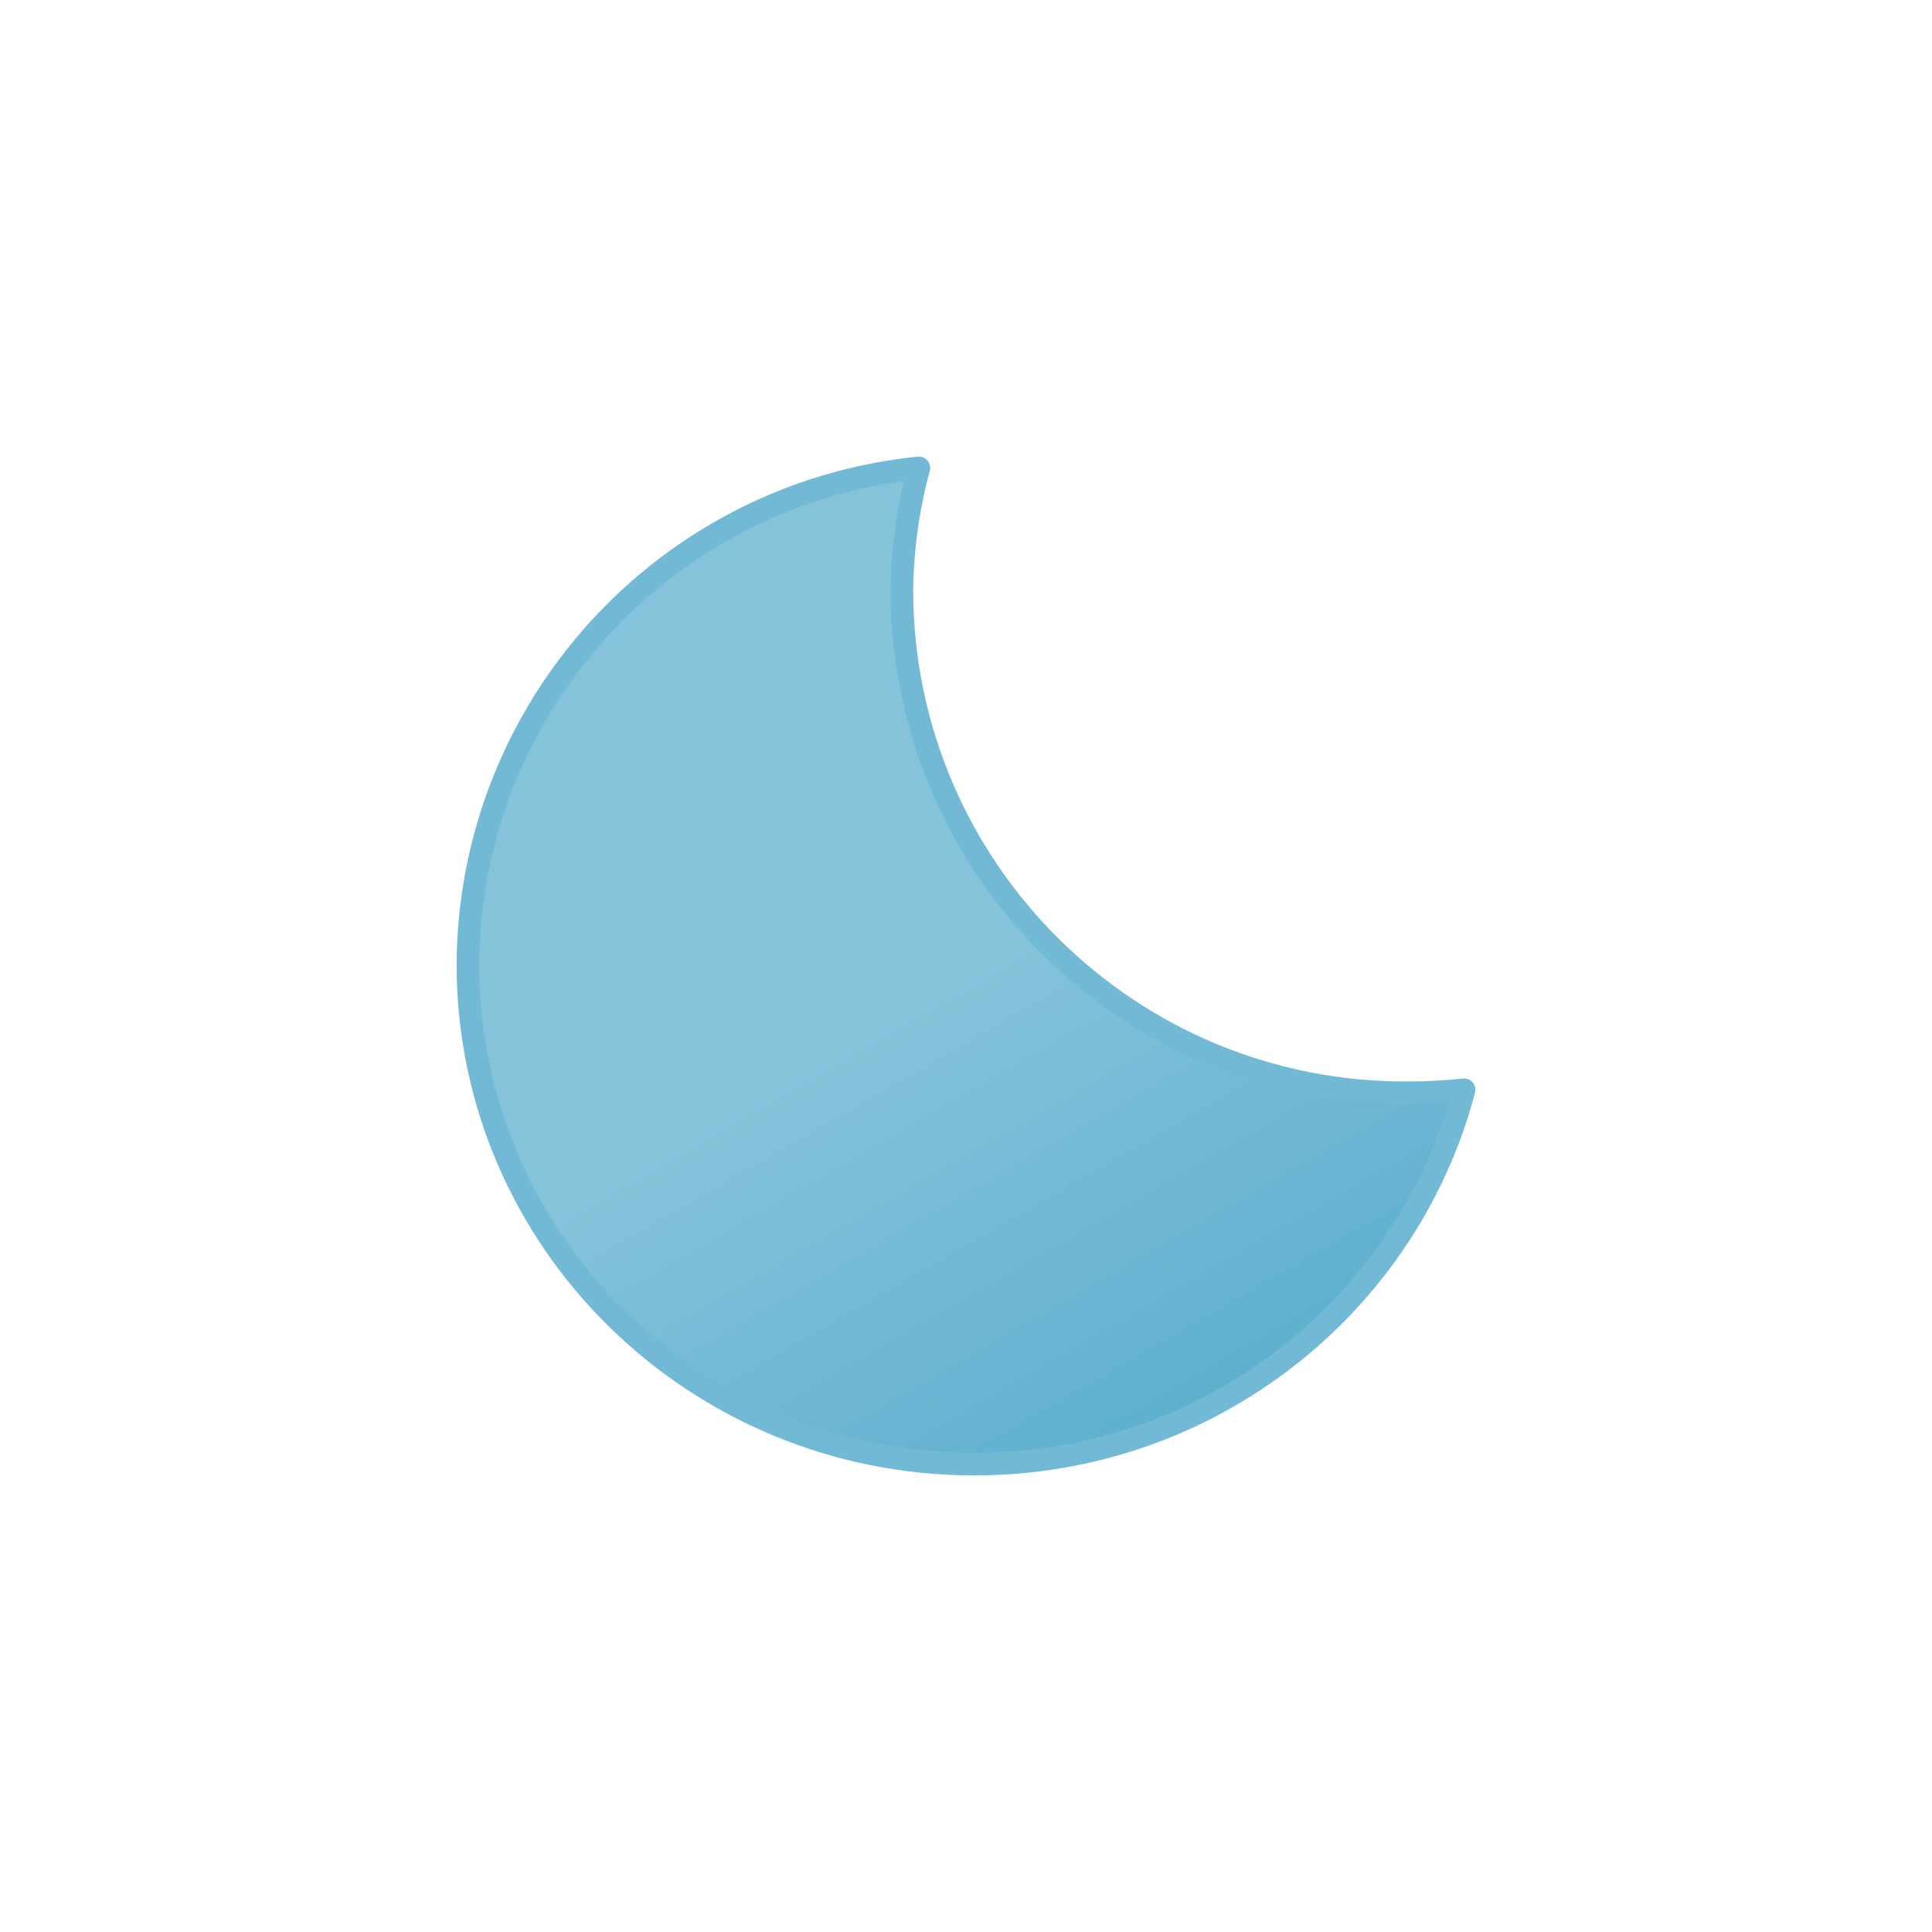
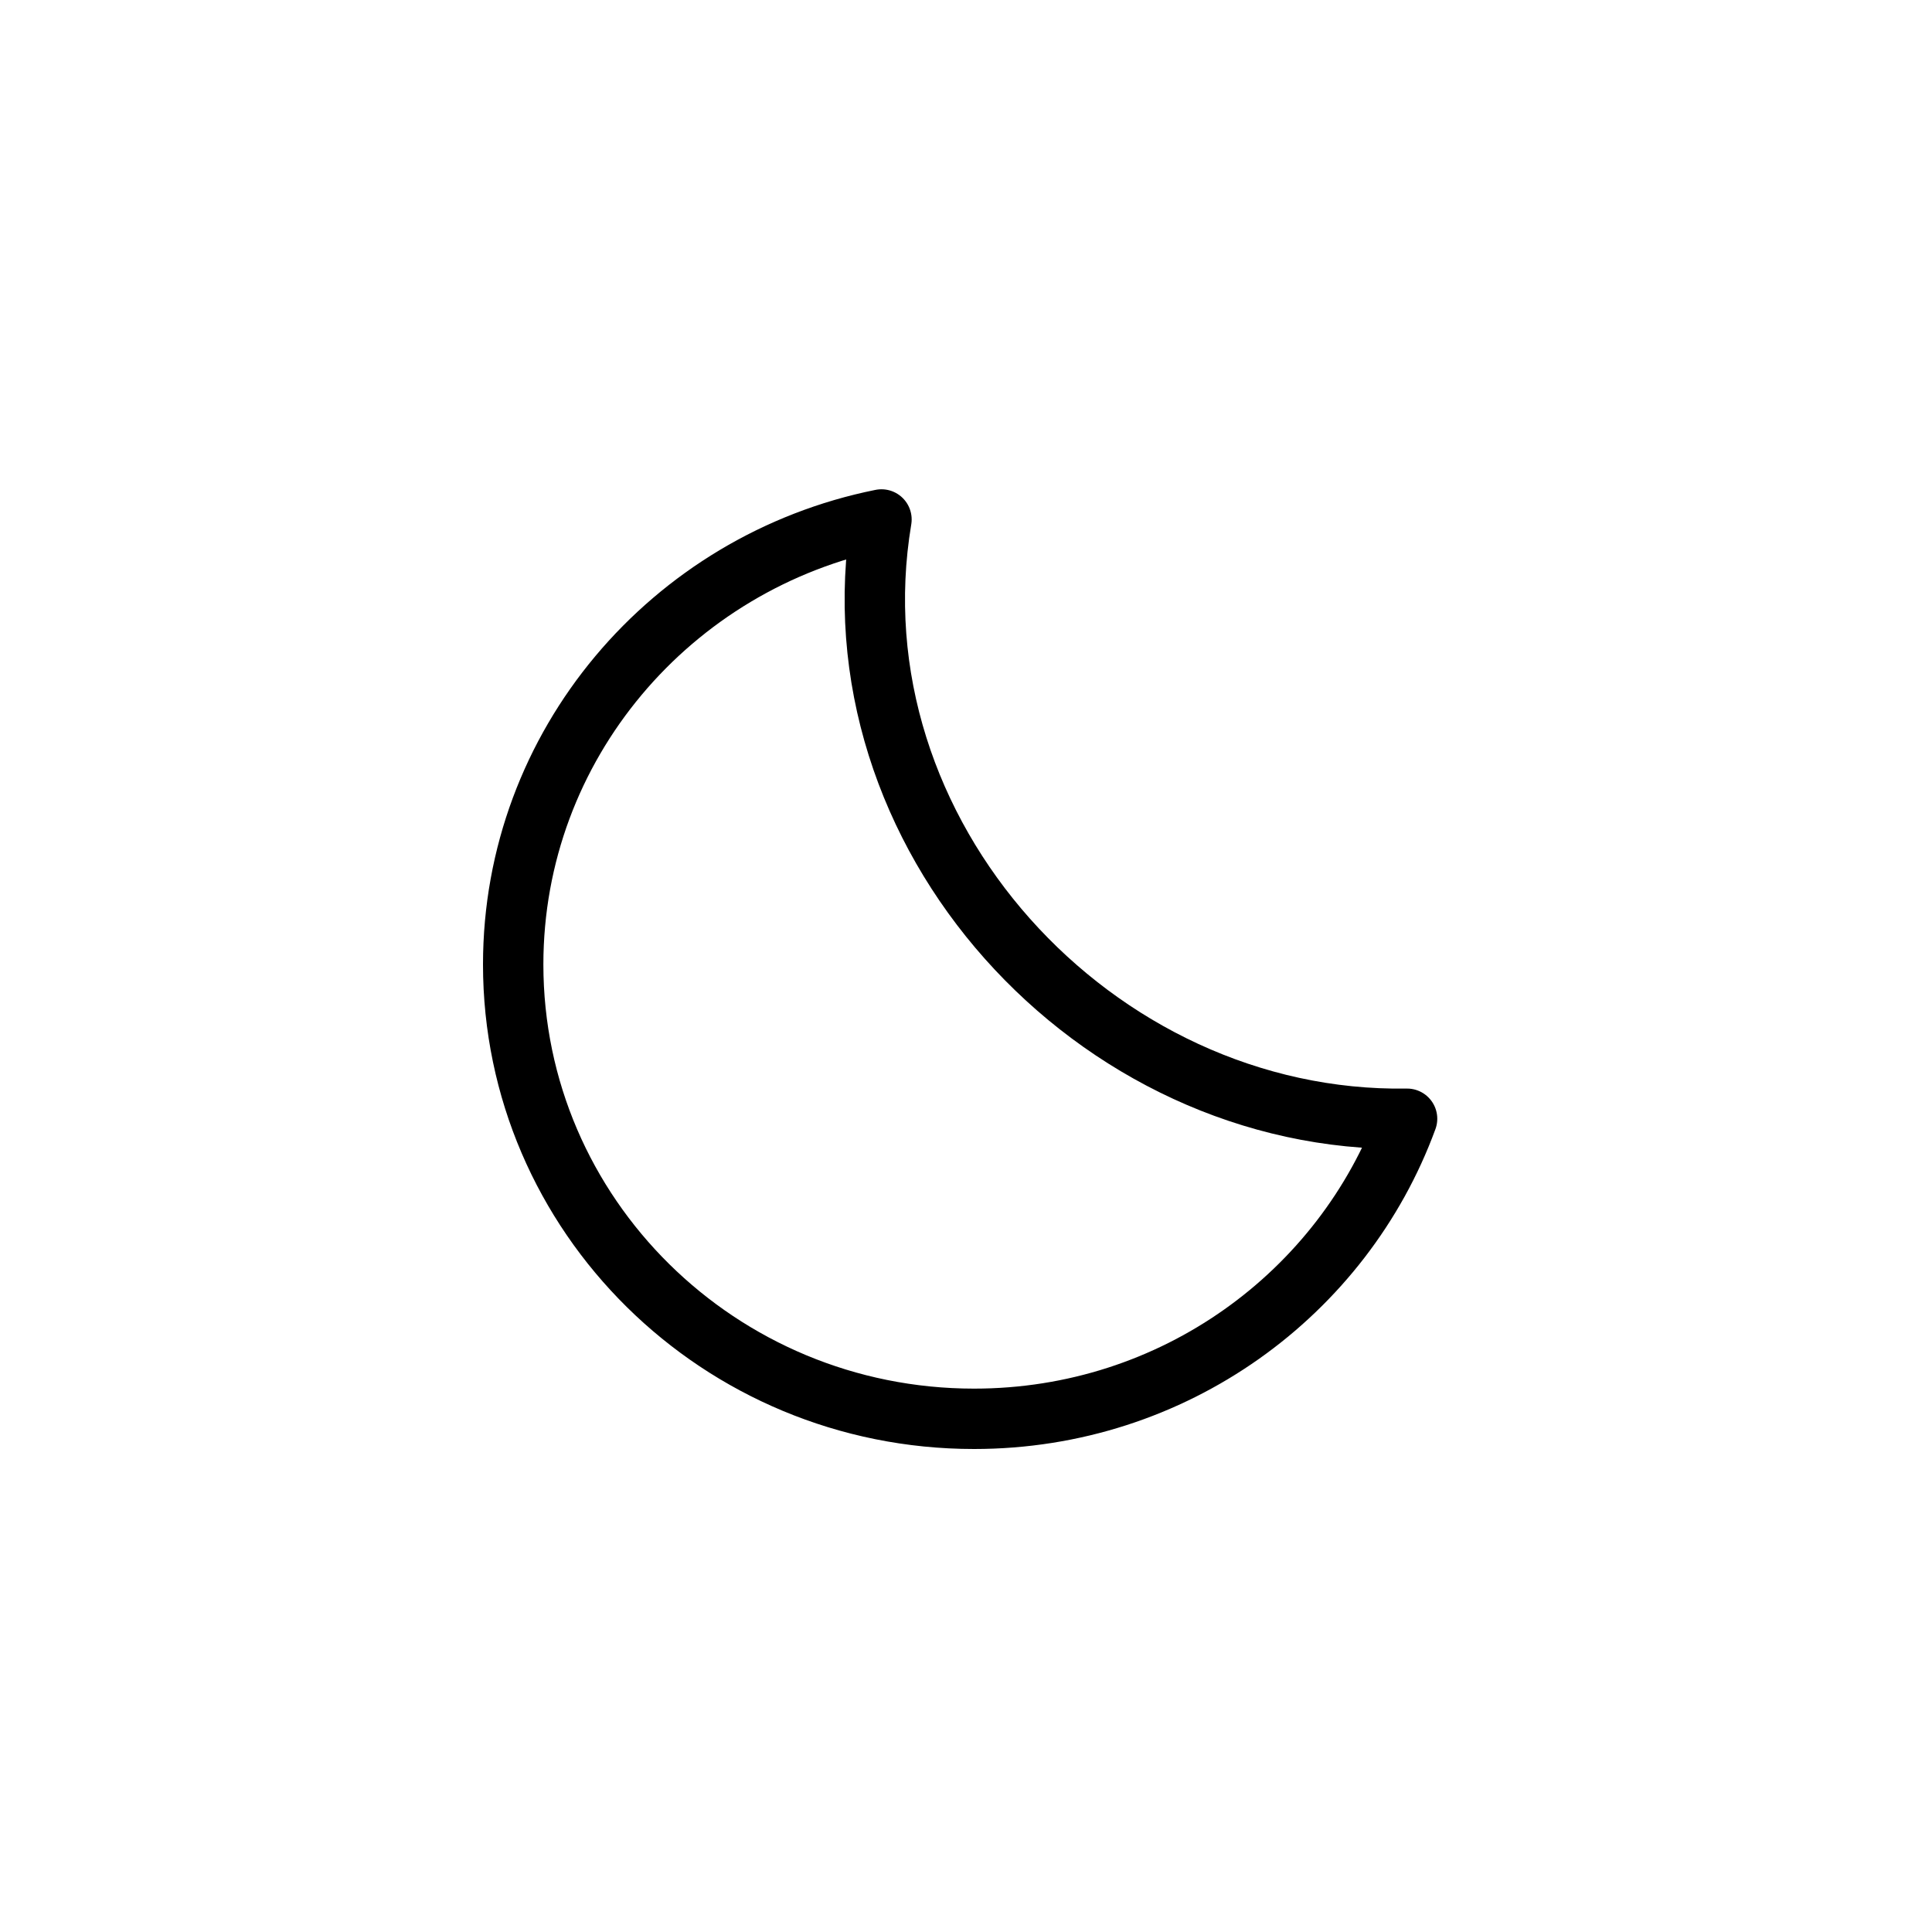
- <svg xmlns="http://www.w3.org/2000/svg" xmlns:xlink="http://www.w3.org/1999/xlink" viewBox="0 0 512 512">
-   <defs>
-     <linearGradient id="a" x1="54.3" x2="187.2" y1="29" y2="259.1" gradientUnits="userSpaceOnUse">
-       <stop offset="0" stop-color="#86c3db" />
-       <stop offset=".5" stop-color="#86c3db" />
-       <stop offset="1" stop-color="#5eafcf" />
-     </linearGradient>
-     <symbol id="b" viewBox="0 0 270 270">
-       <path fill="url(#a)" stroke="#72b9d5" stroke-linecap="round" stroke-linejoin="round" stroke-width="6" d="M252.3 168.6A133.4 133.4 0 01118 36.2 130.5 130.5 0 01122.5 3 133 133 0 003 134.6C3 207.7 63 267 137.2 267c62.5 0 114.8-42.2 129.8-99.2a135.6 135.6 0 01-14.8.8Z" />
-     </symbol>
-   </defs>
-   <use xlink:href="#b" width="270" height="270" transform="translate(121 121)" />
+ <svg xmlns="http://www.w3.org/2000/svg" fill="none" viewBox="0 0 128 128">
+   <g id="clear-night__clear-night">
+     <g id="clear-night__Moon">
+       <path id="clear-night__Moon_2" stroke="currentColor" stroke-linecap="round" stroke-linejoin="round" stroke-width="4" d="M58.4 34.416c-3.48 20.81 14.126 40.037 34.823 39.704C88.98 85.698 77.763 94 64.536 94 47.646 94 34 80.497 34 63.898c0-14.53 10.46-26.68 24.4-29.482" />
+     </g>
+   </g>
</svg>
